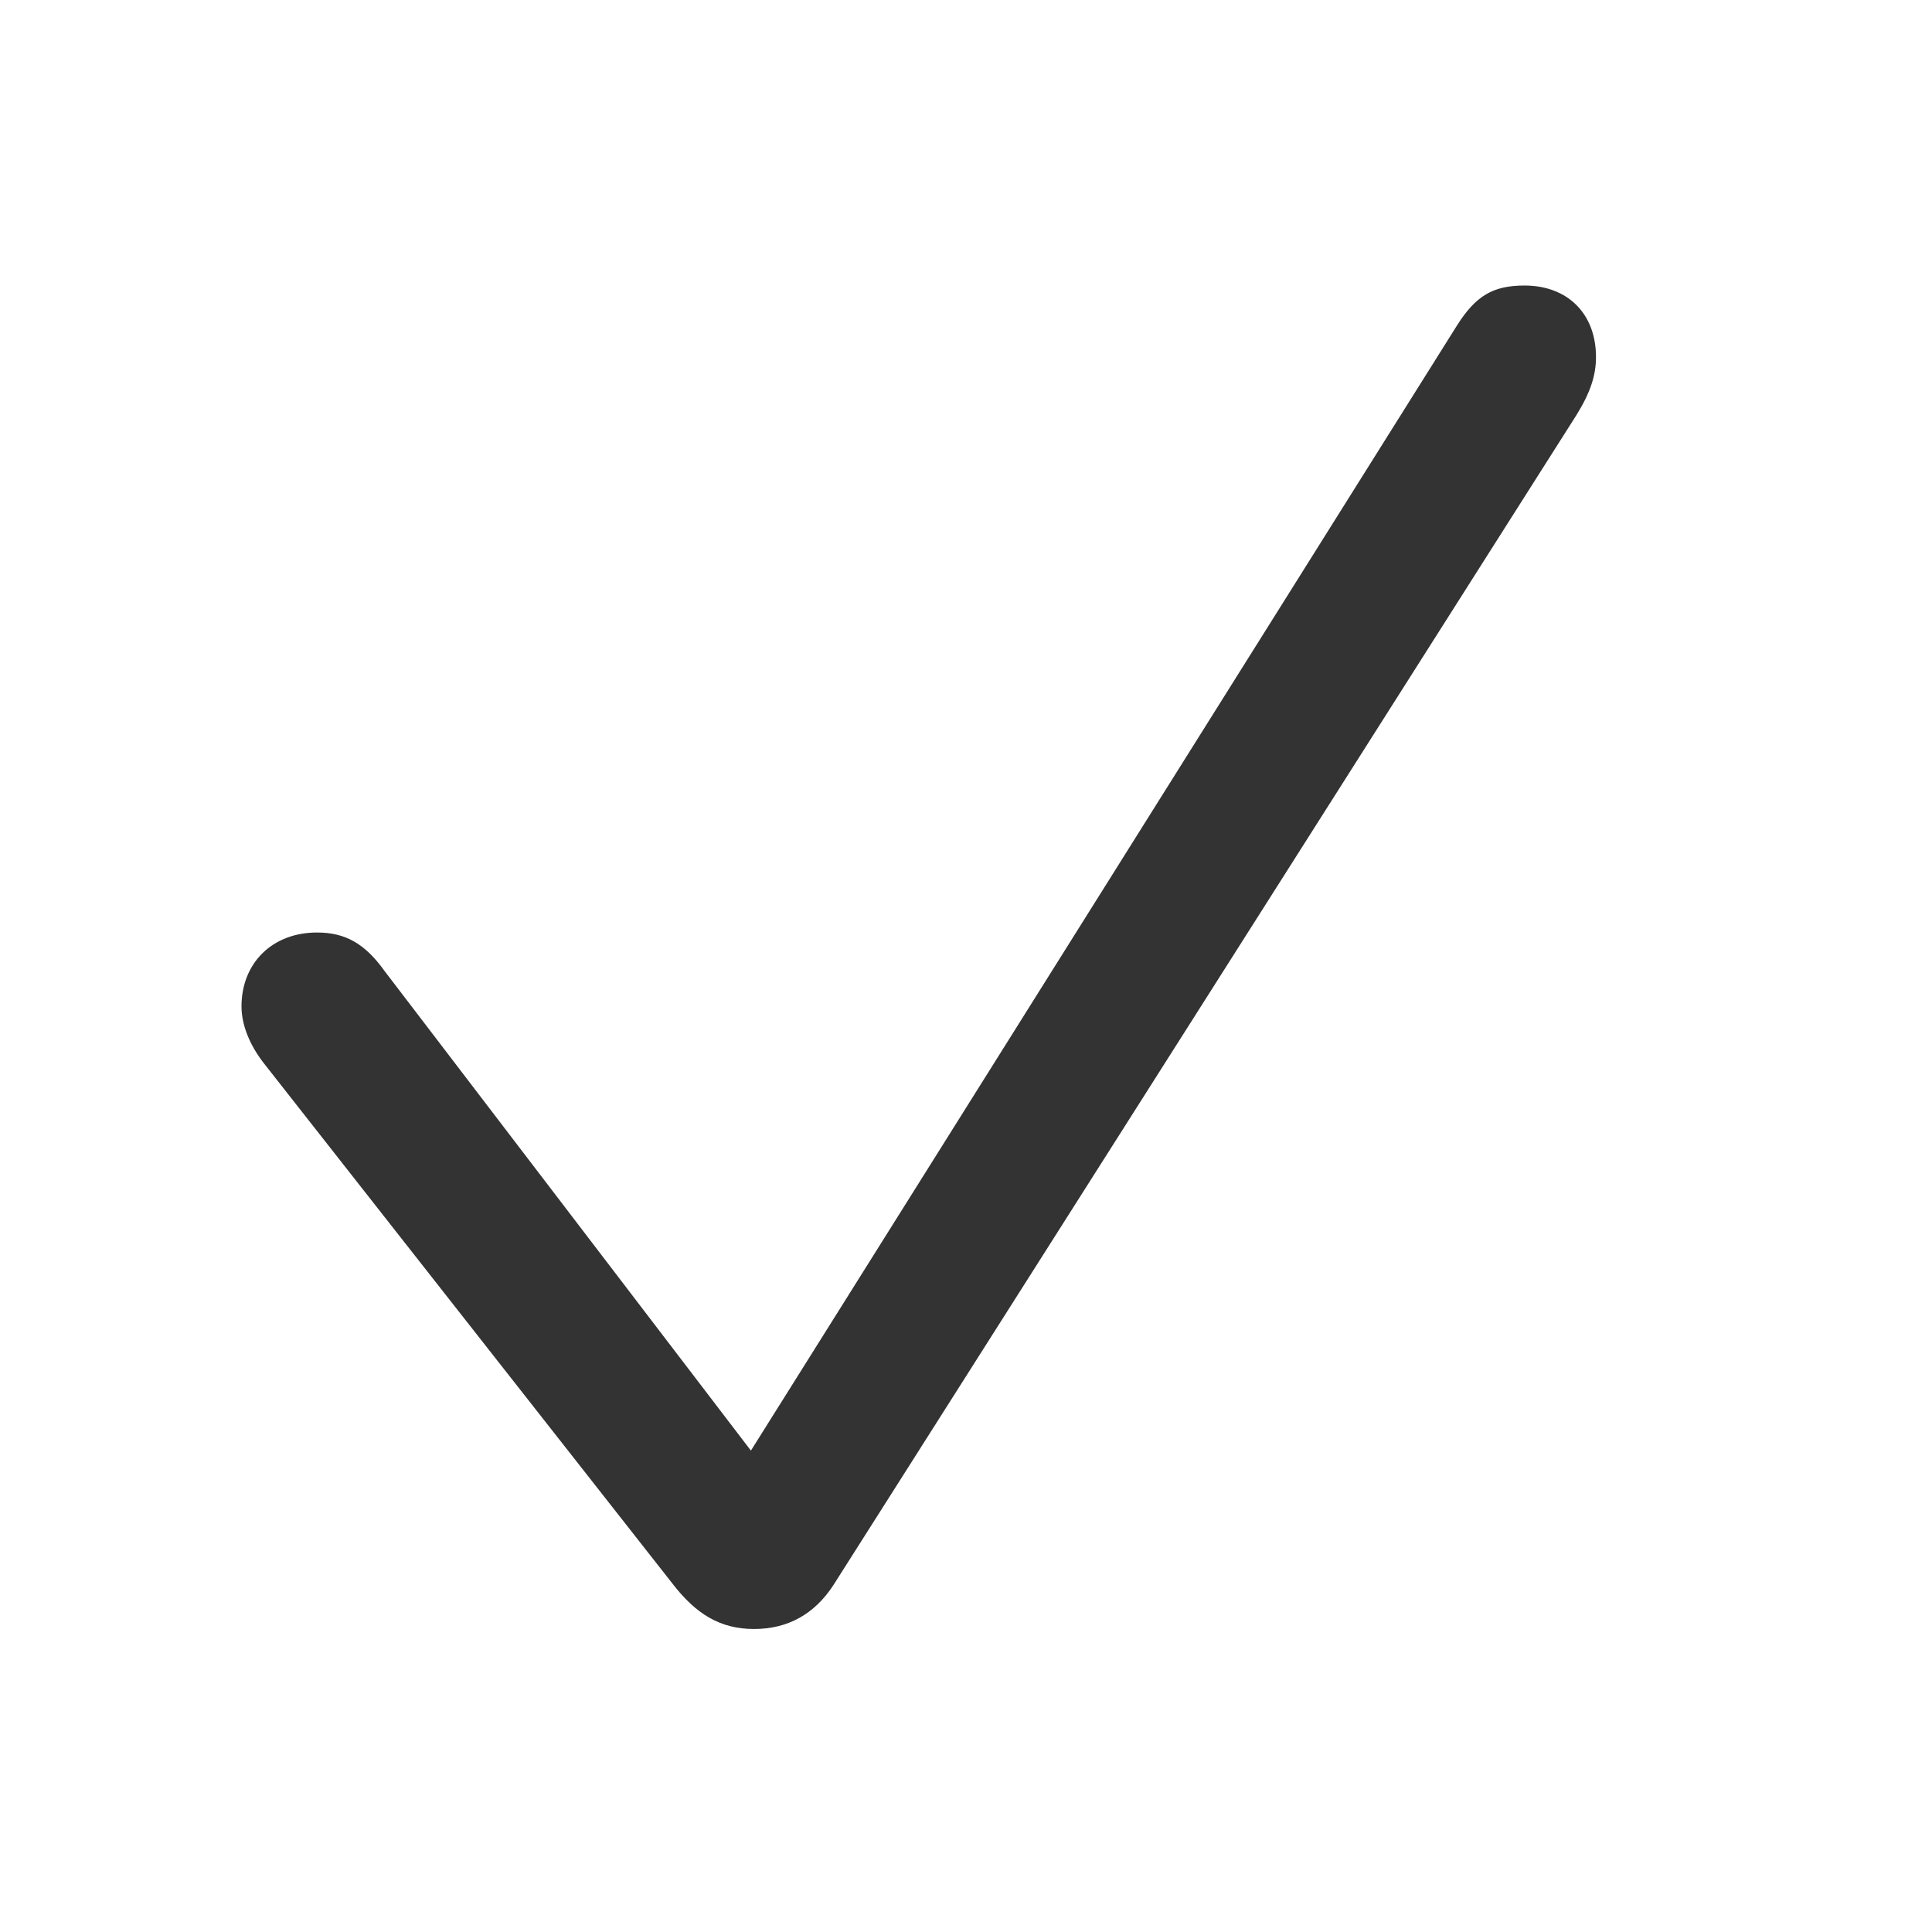
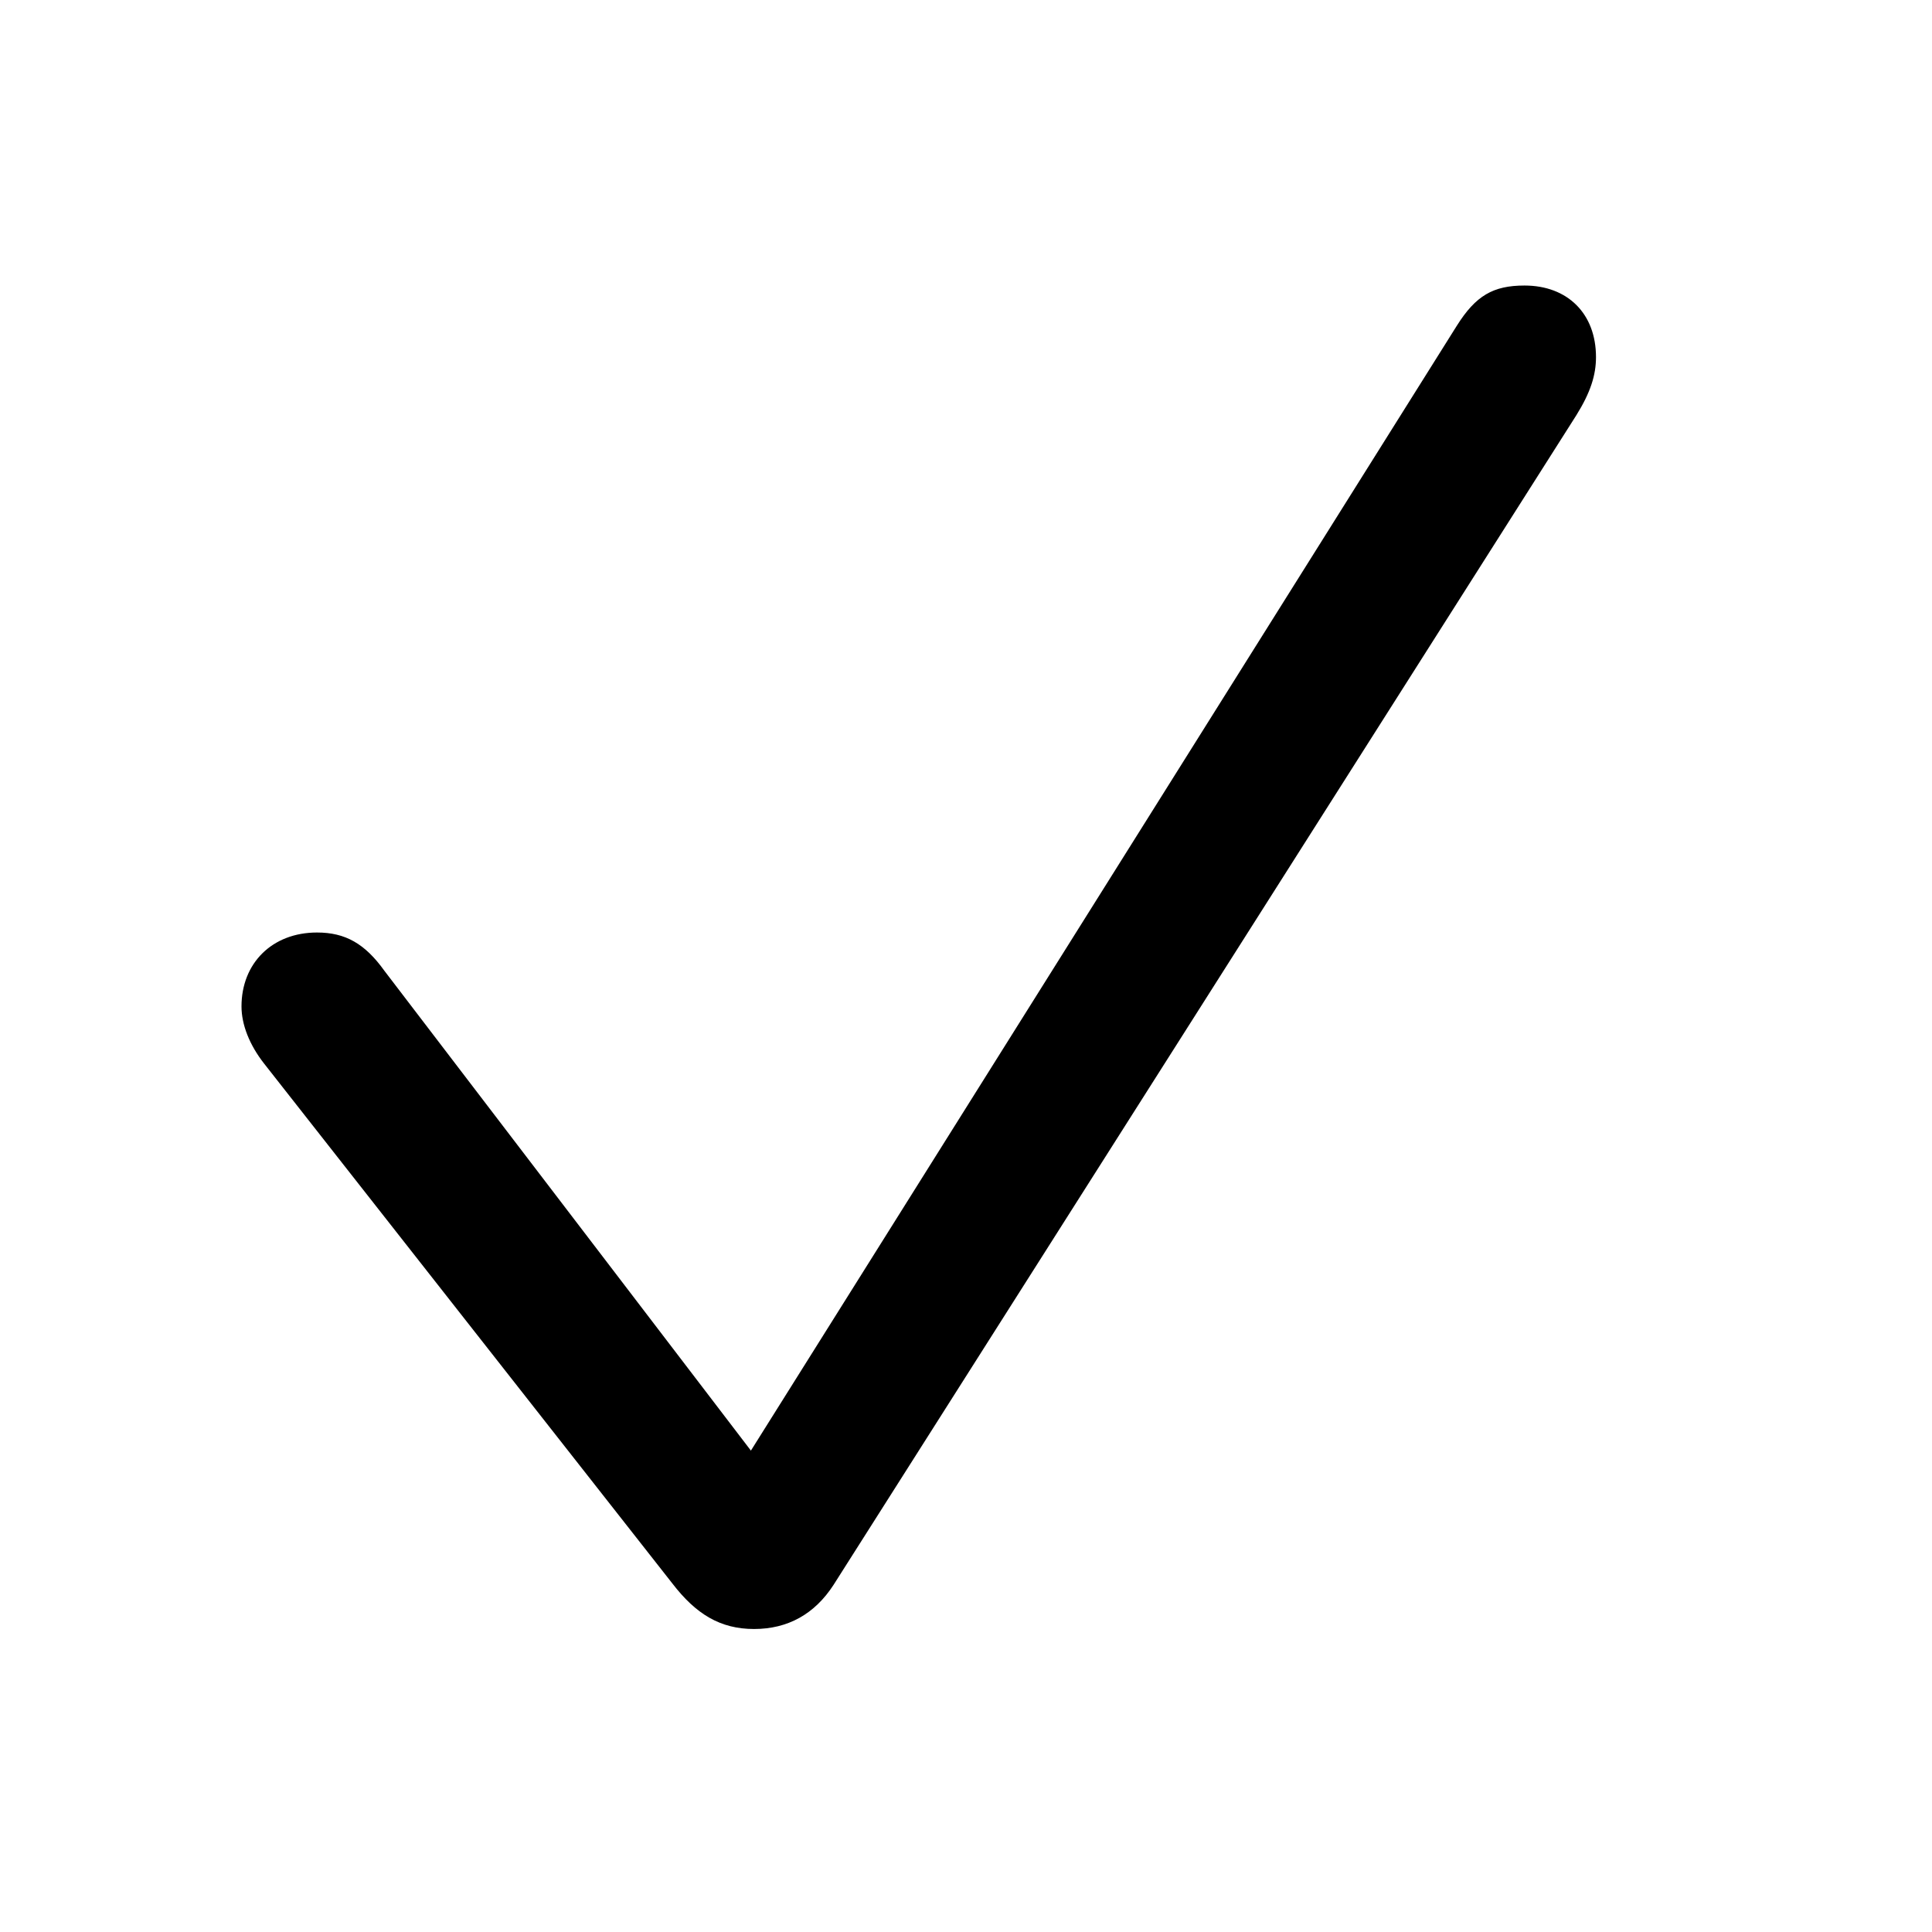
<svg xmlns="http://www.w3.org/2000/svg" preserveAspectRatio="none" overflow="visible" style="display: block;" width="24" height="24" viewBox="0 0 24 24" fill="none">
  <g id="HarmonyOS Icon">
-     <path id="Vector" d="M9.367 20.236C9.787 20.236 10.119 20.051 10.354 19.689L19.582 5.158C19.758 4.875 19.826 4.66 19.826 4.436C19.826 3.898 19.475 3.547 18.938 3.547C18.547 3.547 18.332 3.674 18.098 4.045L9.328 18.02L4.777 12.062C4.533 11.721 4.289 11.584 3.938 11.584C3.381 11.584 3 11.965 3 12.502C3 12.727 3.098 12.98 3.283 13.215L8.352 19.67C8.645 20.051 8.947 20.236 9.367 20.236Z" fill="currentColor" fill-opacity="0.8" />
+     <path id="Vector" d="M9.367 20.236C9.787 20.236 10.119 20.051 10.354 19.689L19.582 5.158C19.758 4.875 19.826 4.66 19.826 4.436C19.826 3.898 19.475 3.547 18.938 3.547C18.547 3.547 18.332 3.674 18.098 4.045L9.328 18.02L4.777 12.062C4.533 11.721 4.289 11.584 3.938 11.584C3.381 11.584 3 11.965 3 12.502C3 12.727 3.098 12.98 3.283 13.215L8.352 19.67C8.645 20.051 8.947 20.236 9.367 20.236Z" fill="currentColor" />
  </g>
</svg>
